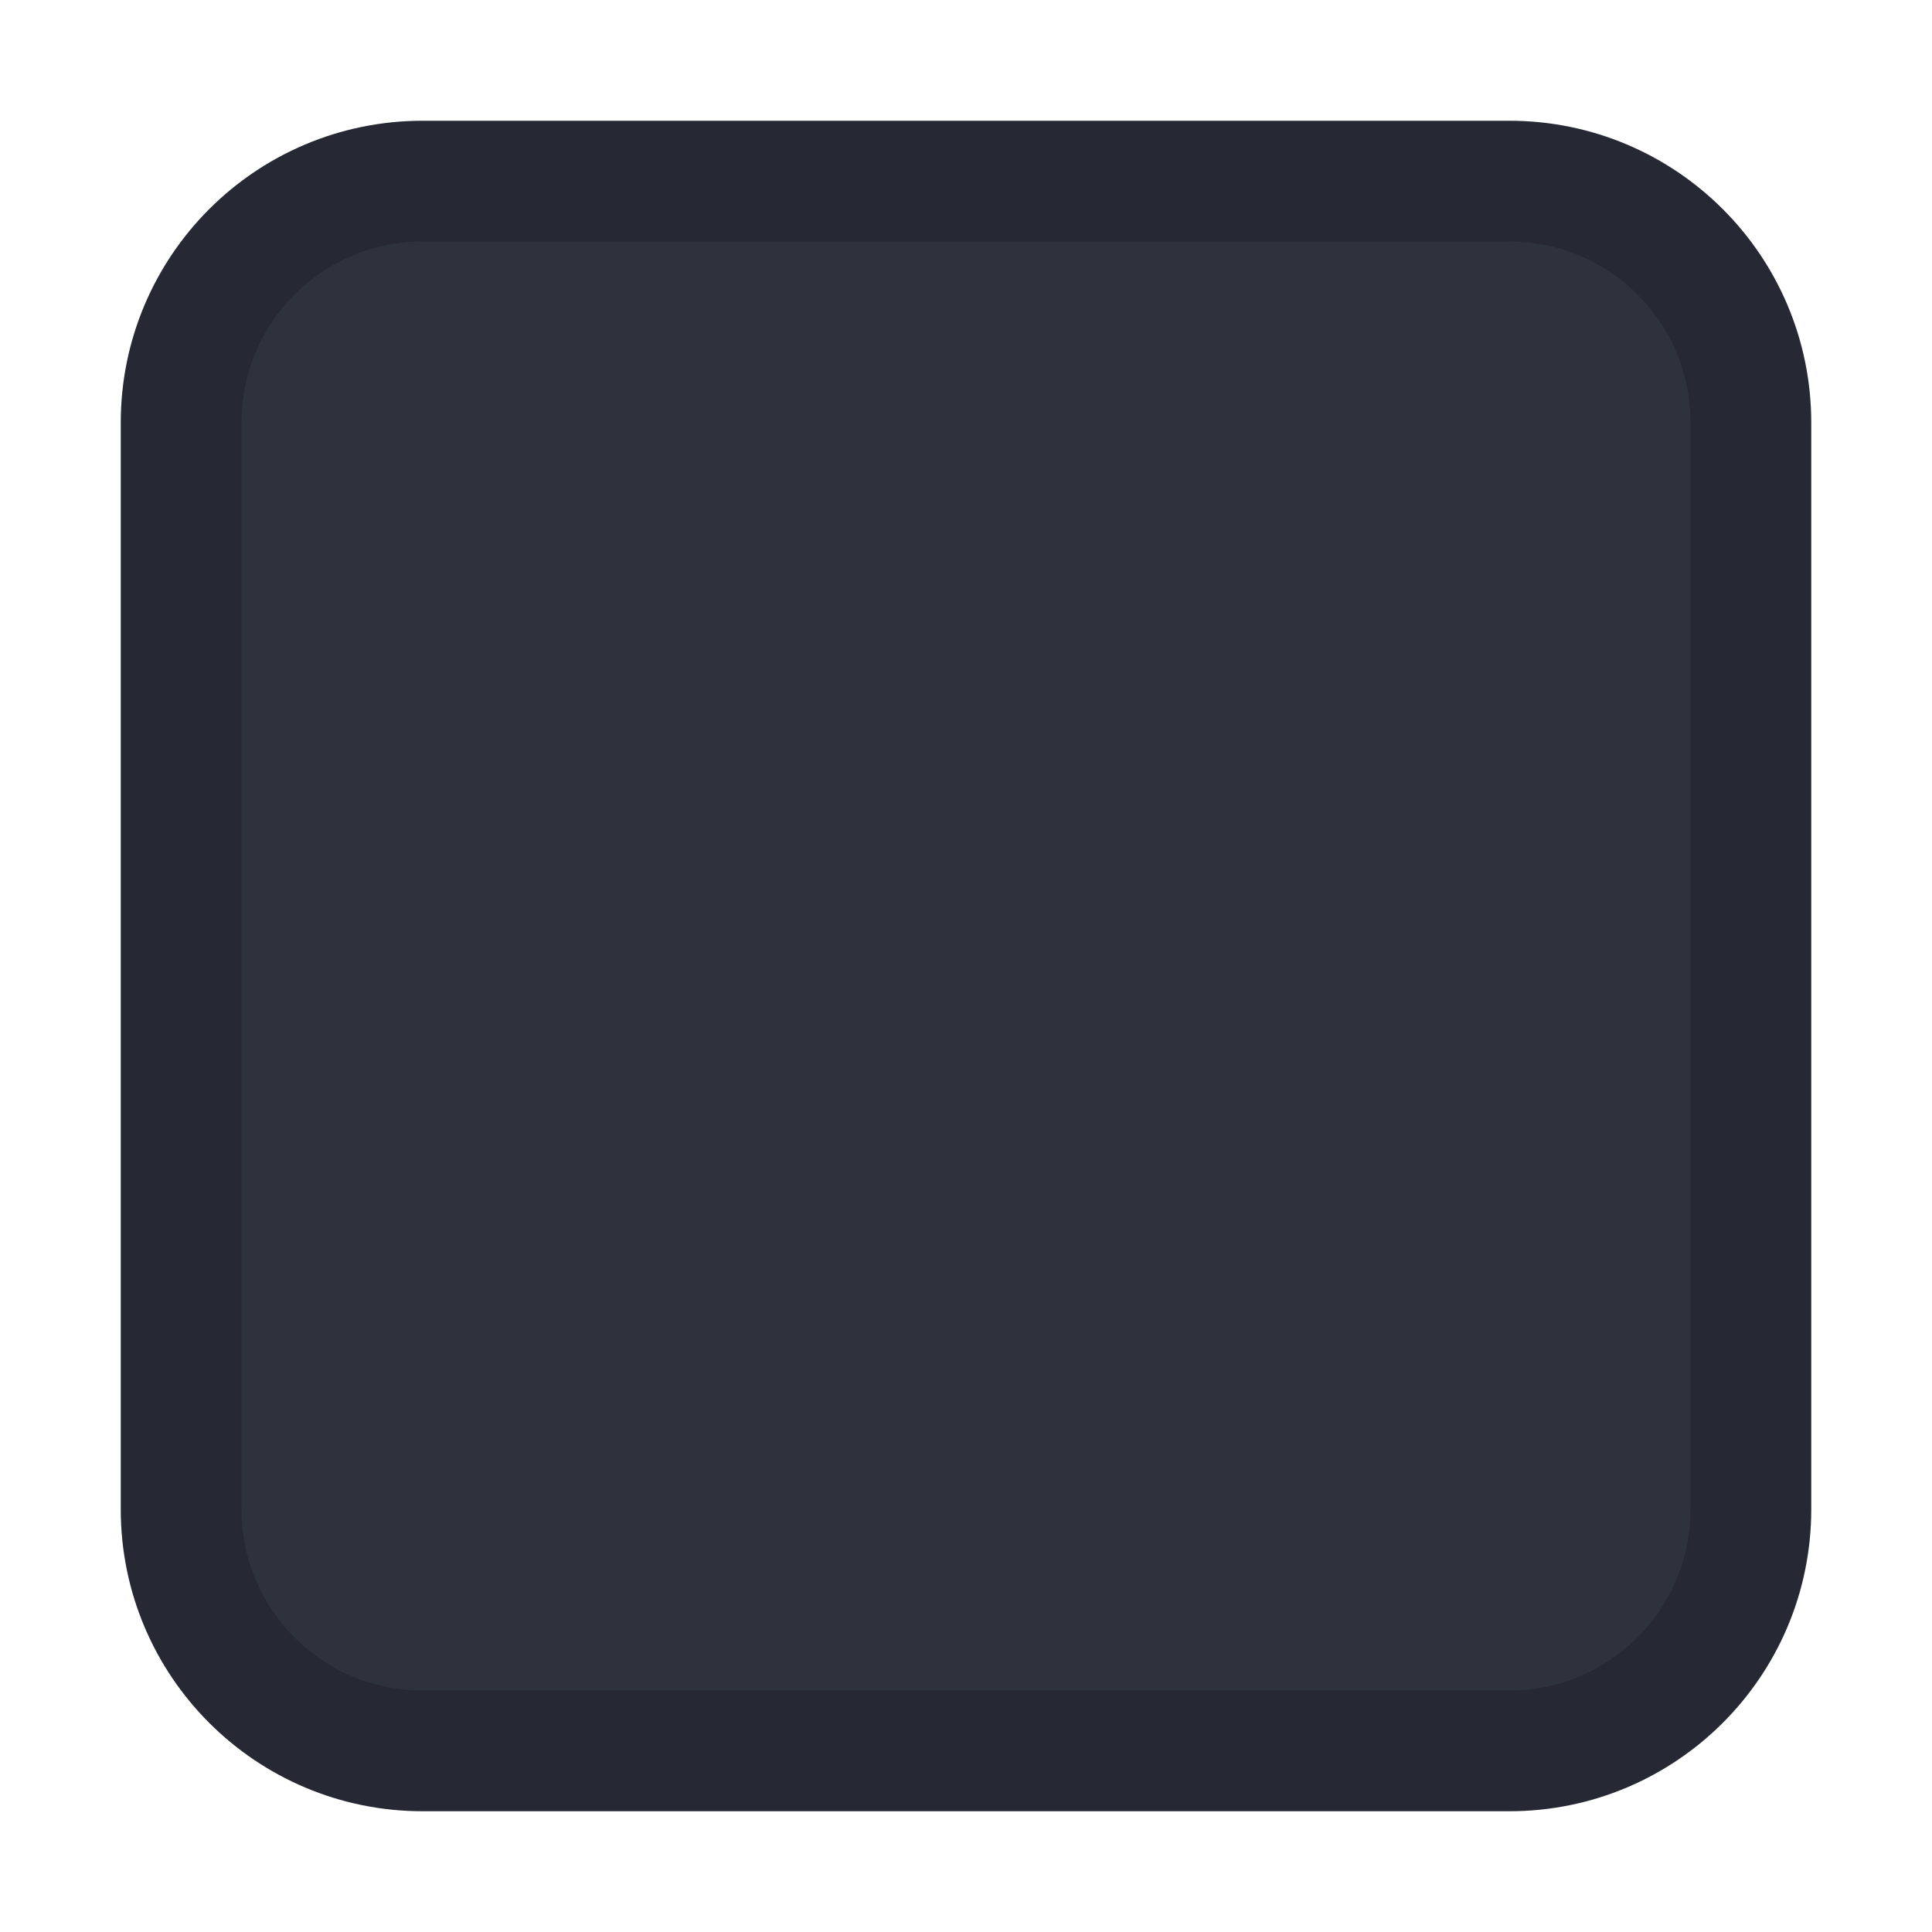
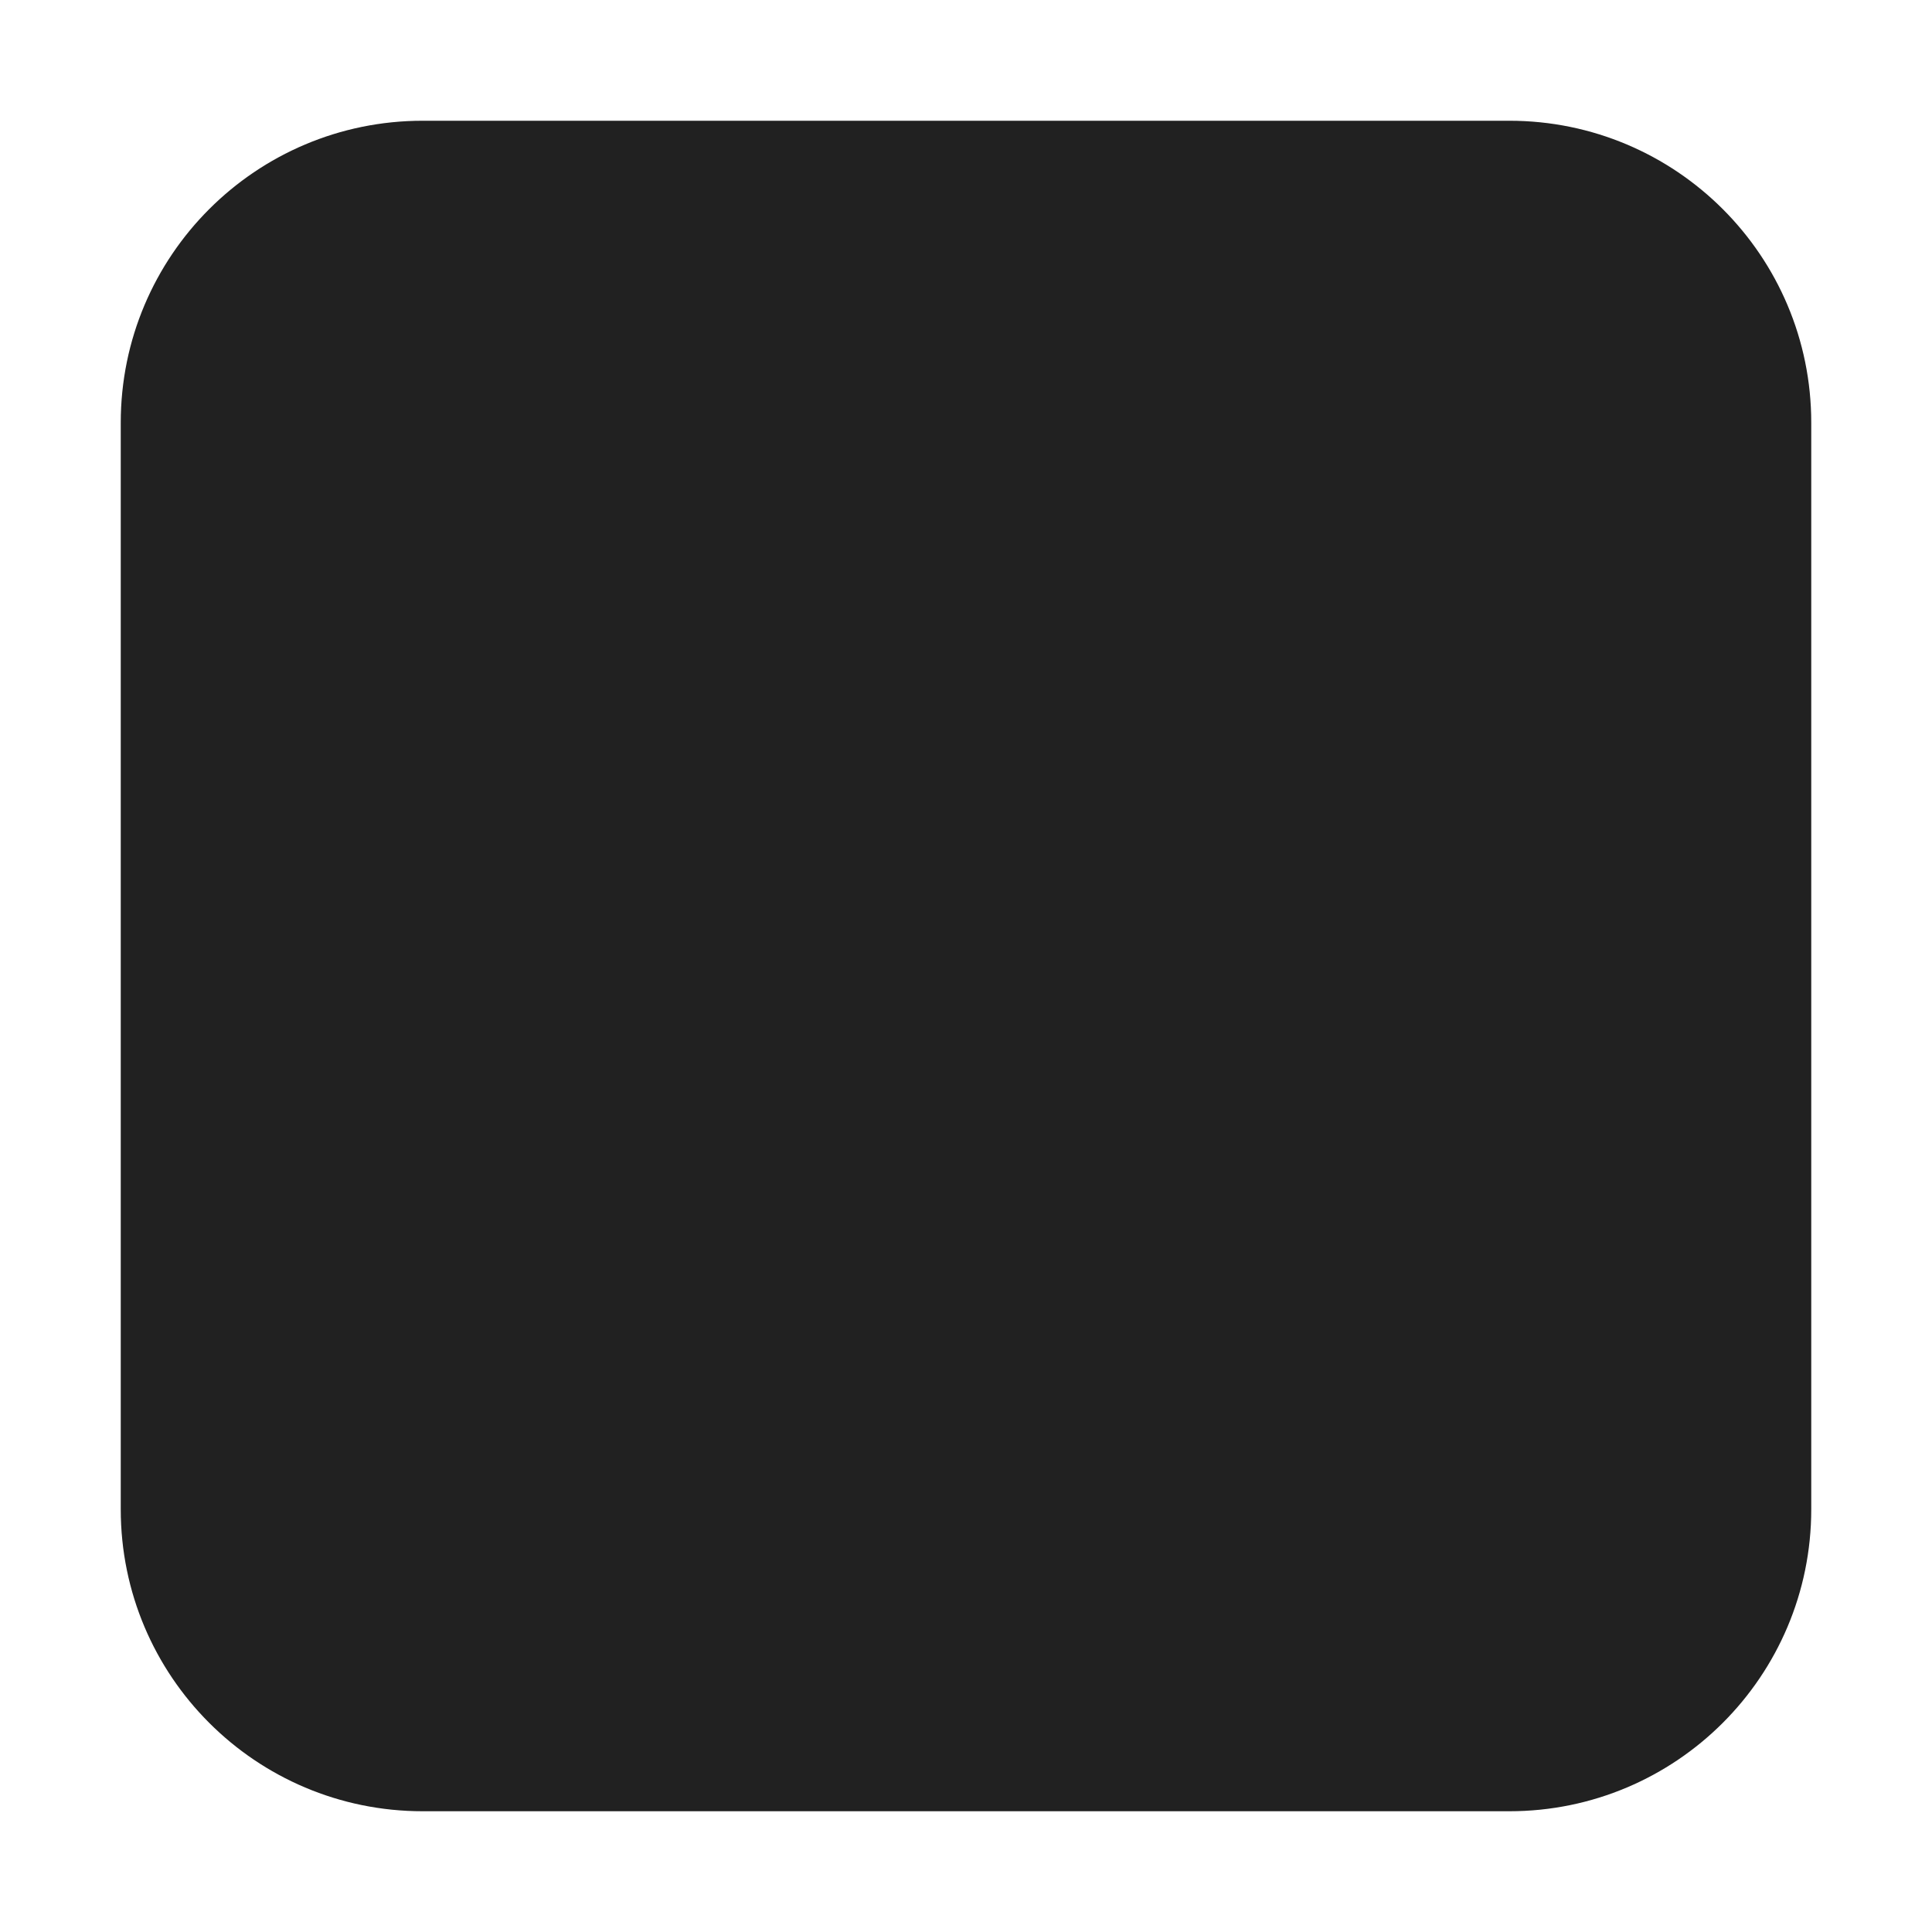
<svg xmlns="http://www.w3.org/2000/svg" width="16" height="16" id="svg2" version="1.1">
  <defs id="defs4">
    <linearGradient id="linearGradient3768-6">
      <stop style="stop-color:#0f0f0f;stop-opacity:1;" offset="0" id="stop3770-6" />
      <stop id="stop3778-2" offset="0.078" style="stop-color:#171717;stop-opacity:1;" />
      <stop style="stop-color:#171717;stop-opacity:1;" offset="0.974" id="stop3774-0" />
      <stop style="stop-color:#1b1b1b;stop-opacity:1;" offset="1" id="stop3776-1" />
    </linearGradient>
  </defs>
  <g id="layer1" transform="translate(0,-1036.362)">
    <g transform="translate(-17,1036)" style="display:inline;opacity:1" id="checkbox-unchecked-dark">
      <g id="sdsd-0-1">
        <g id="scdsdcd-0-4" transform="translate(0,-30)">
          <g style="display:inline" id="g15812-6-6-1-4-4" transform="matrix(0.9295198,0,0,0.9291437,-156.7507,-212.9618)">
            <g transform="matrix(0.5089163,0,0,0.5173982,161.7932,197.5643)" id="g5489-2-9-6-8-8-9-7" style="display:inline">
              <g id="g5428-8-1-4-0-0-65-8" />
            </g>
          </g>
          <rect y="30.362" x="17" height="16" width="16" id="rect13523-4-0" style="color:#000000;display:inline;overflow:visible;visibility:visible;fill:none;stroke:none;stroke-width:2;marker:none;enable-background:accumulate" />
          <g id="g5400-2-47">
-             <rect ry="2" style="color:#000000;display:inline;overflow:visible;visibility:visible;fill:#2d323d;fill-opacity:1;stroke:#262934;stroke-width:1;stroke-linecap:butt;stroke-linejoin:round;stroke-miterlimit:4;stroke-dasharray:none;stroke-dashoffset:0;stroke-opacity:1;marker:none;enable-background:accumulate" id="rect5147-9-1-5-7-6-3-70" width="13" height="13" x="18.5" y="31.862" rx="2" />
+             <rect ry="2" style="color:#000000;display:inline;overflow:visible;visibility:visible;fill:#212121;fill-opacity:1;stroke:#212121;stroke-width:1;stroke-linecap:butt;stroke-linejoin:round;stroke-miterlimit:4;stroke-dasharray:none;stroke-dashoffset:0;stroke-opacity:1;marker:none;enable-background:accumulate" id="rect5147-9-1-5-7-6-3-70" width="13" height="13" x="18.5" y="31.862" rx="2" />
          </g>
        </g>
      </g>
    </g>
  </g>
</svg>
